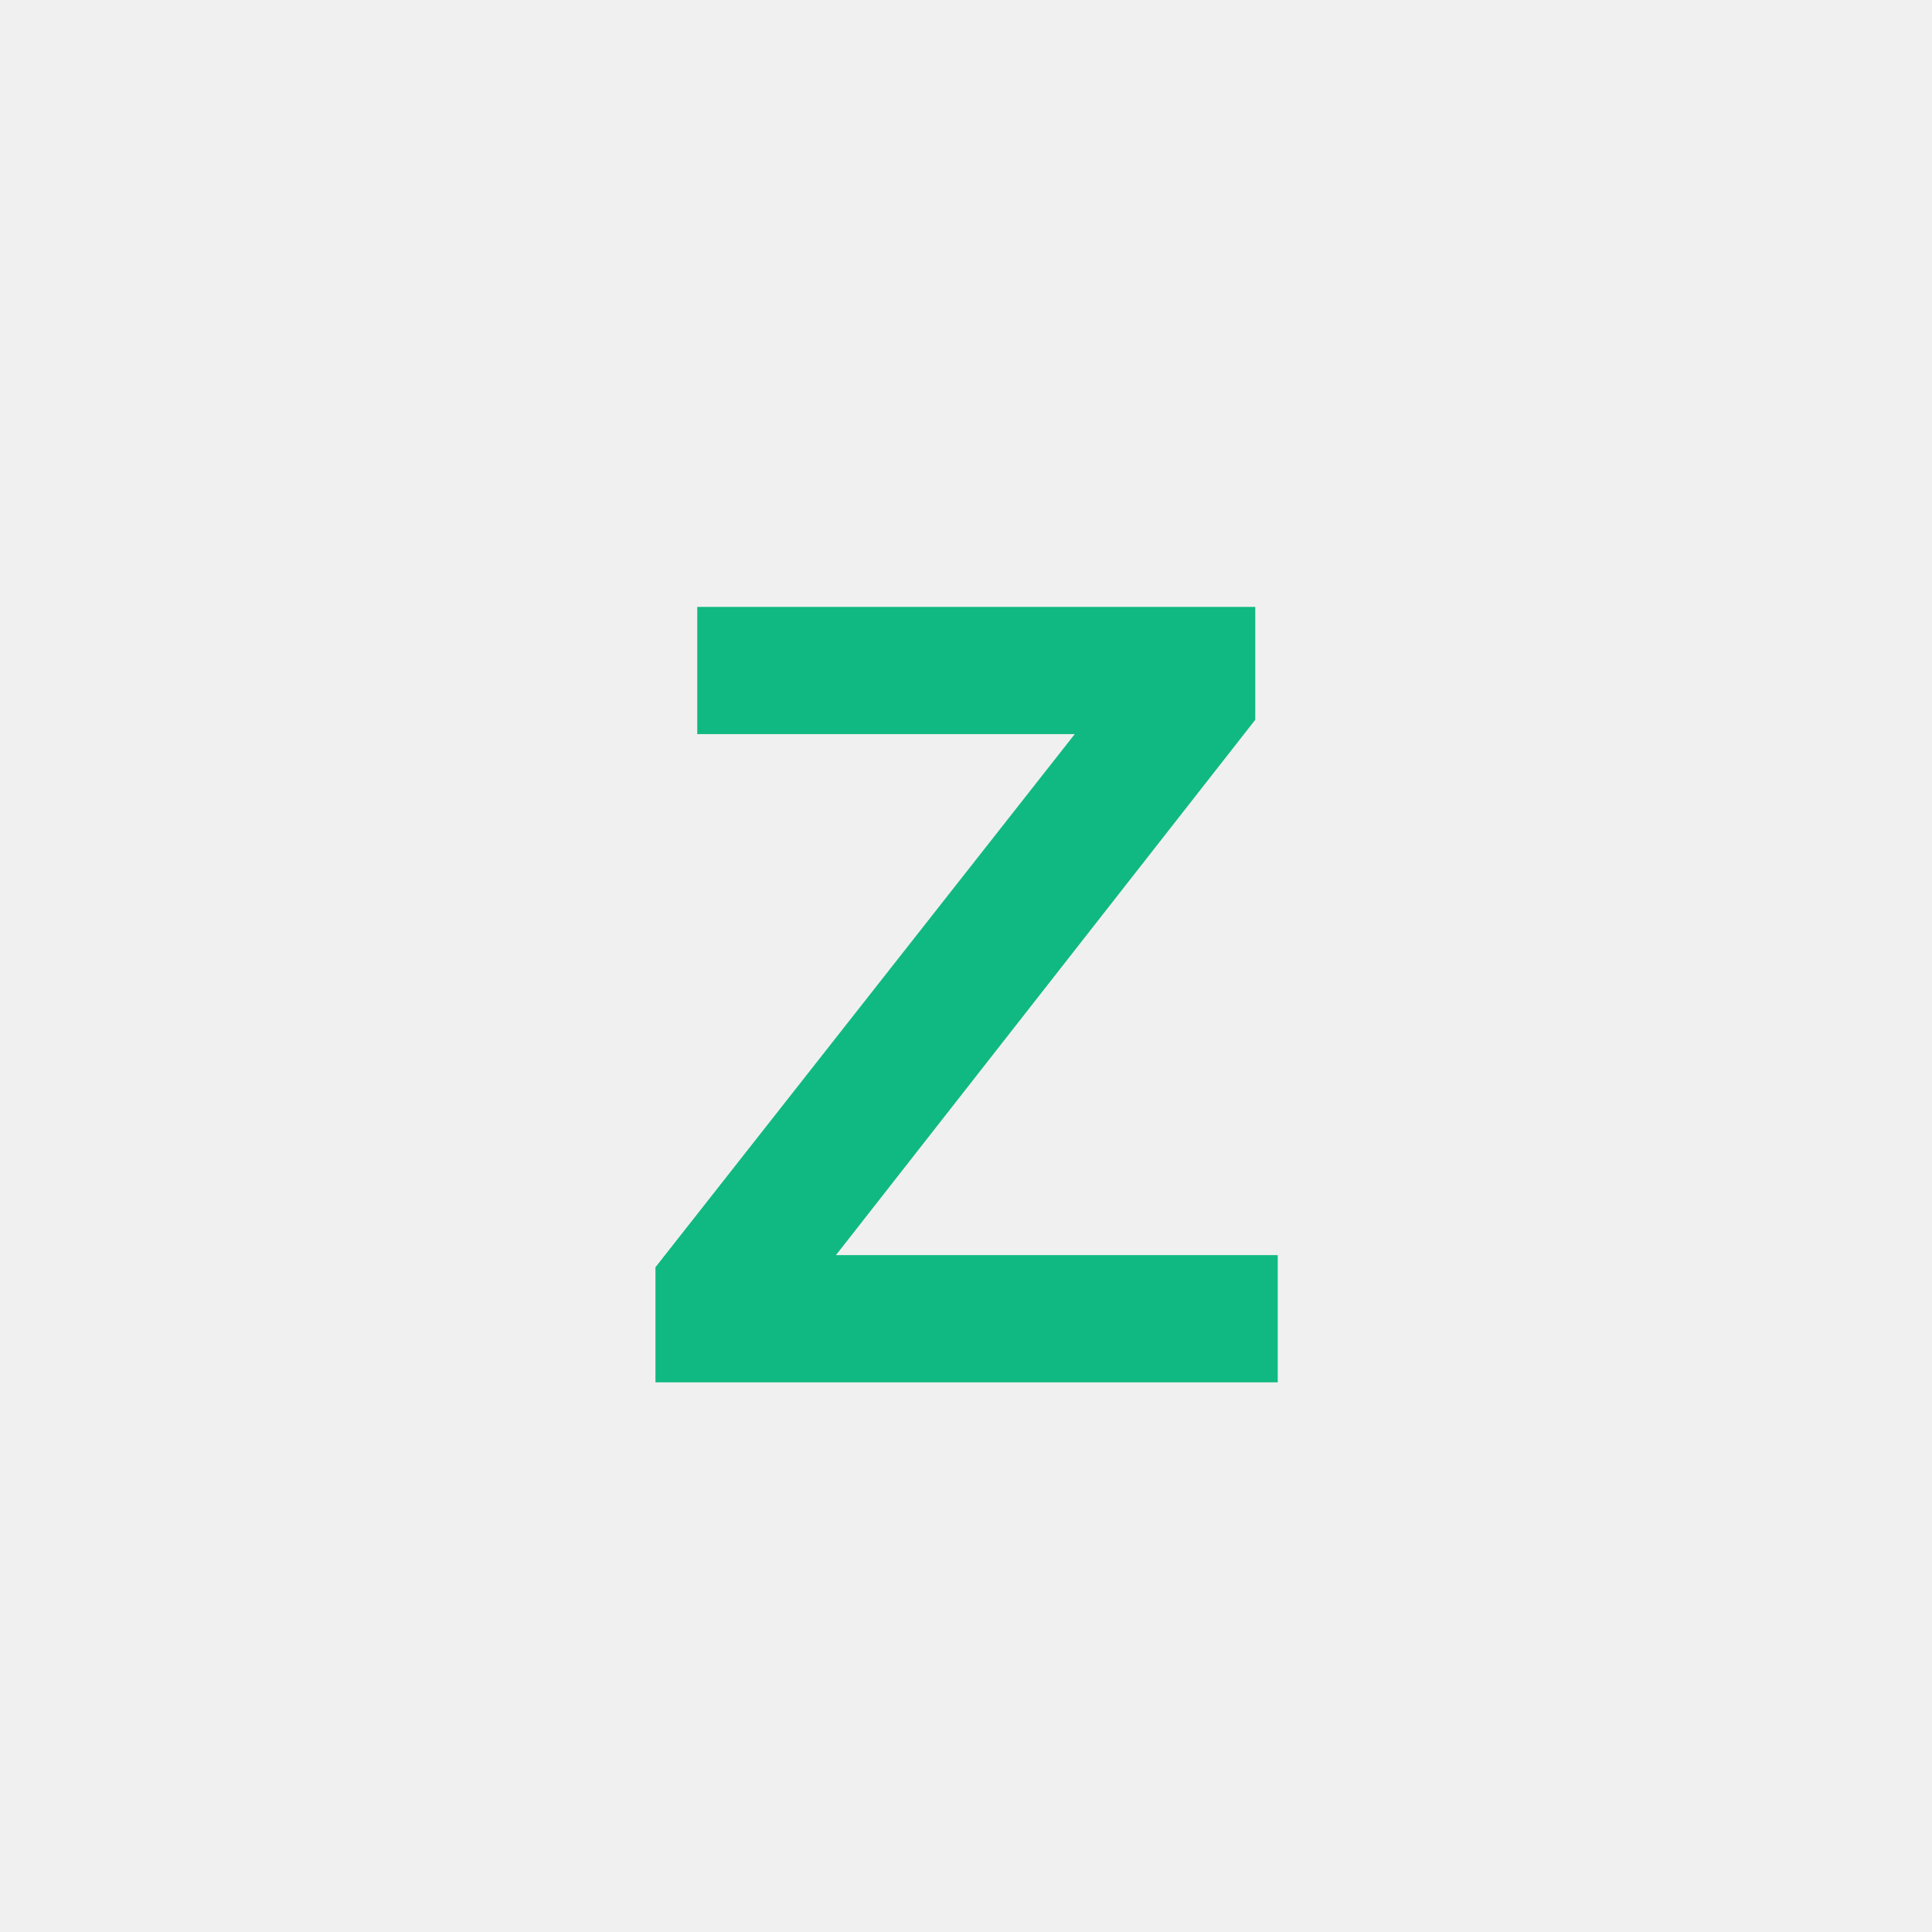
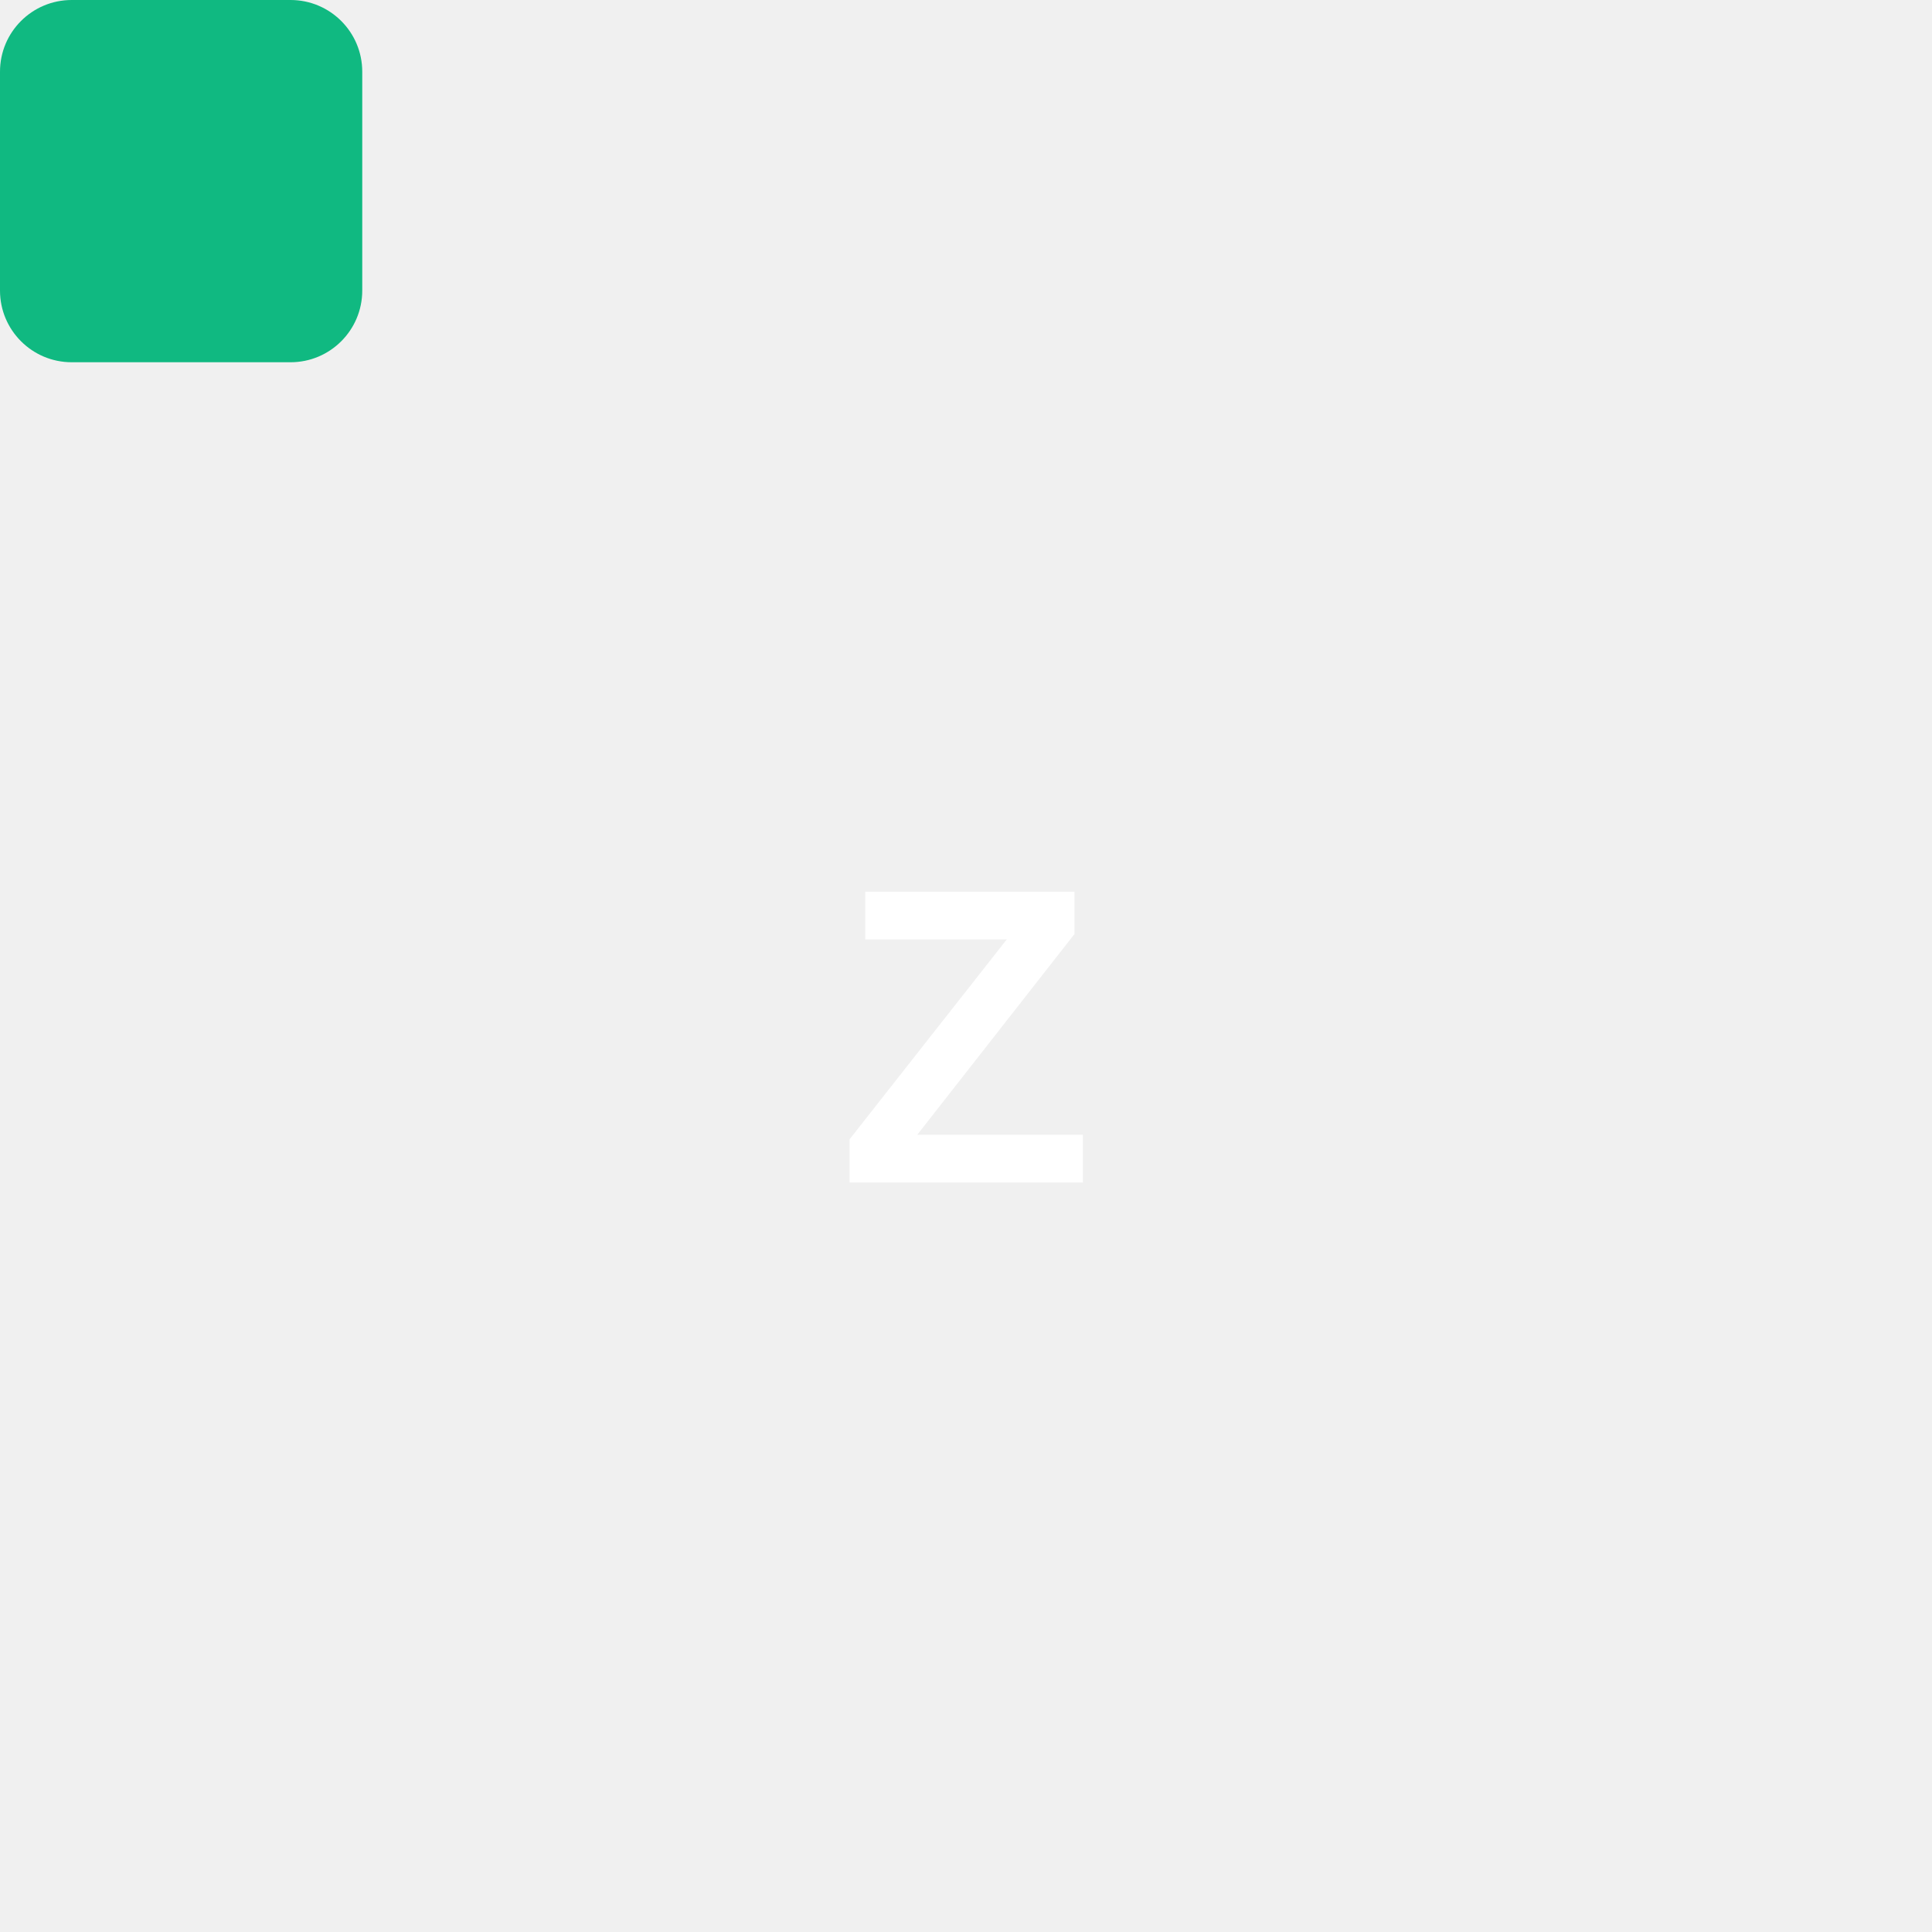
- <svg xmlns="http://www.w3.org/2000/svg" viewBox="0 0 192 192">
-   <text x="50%" y="55%" font-size="112" font-family="Arial, sans-serif" font-weight="bold" fill="#10b981" text-anchor="middle" dominant-baseline="middle">Z</text>
+ <svg xmlns="http://www.w3.org/2000/svg" viewBox="0 0 512 512" style="background:#10b981" fill="#10b981">
+   <rect width="96" height="96" rx="19" fill="#10b981" />
+   <text x="50%" y="55%" font-size="112" font-family="Arial, sans-serif" font-weight="bold" fill="#ffffff" text-anchor="middle" dominant-baseline="middle">Z</text>
</svg>
